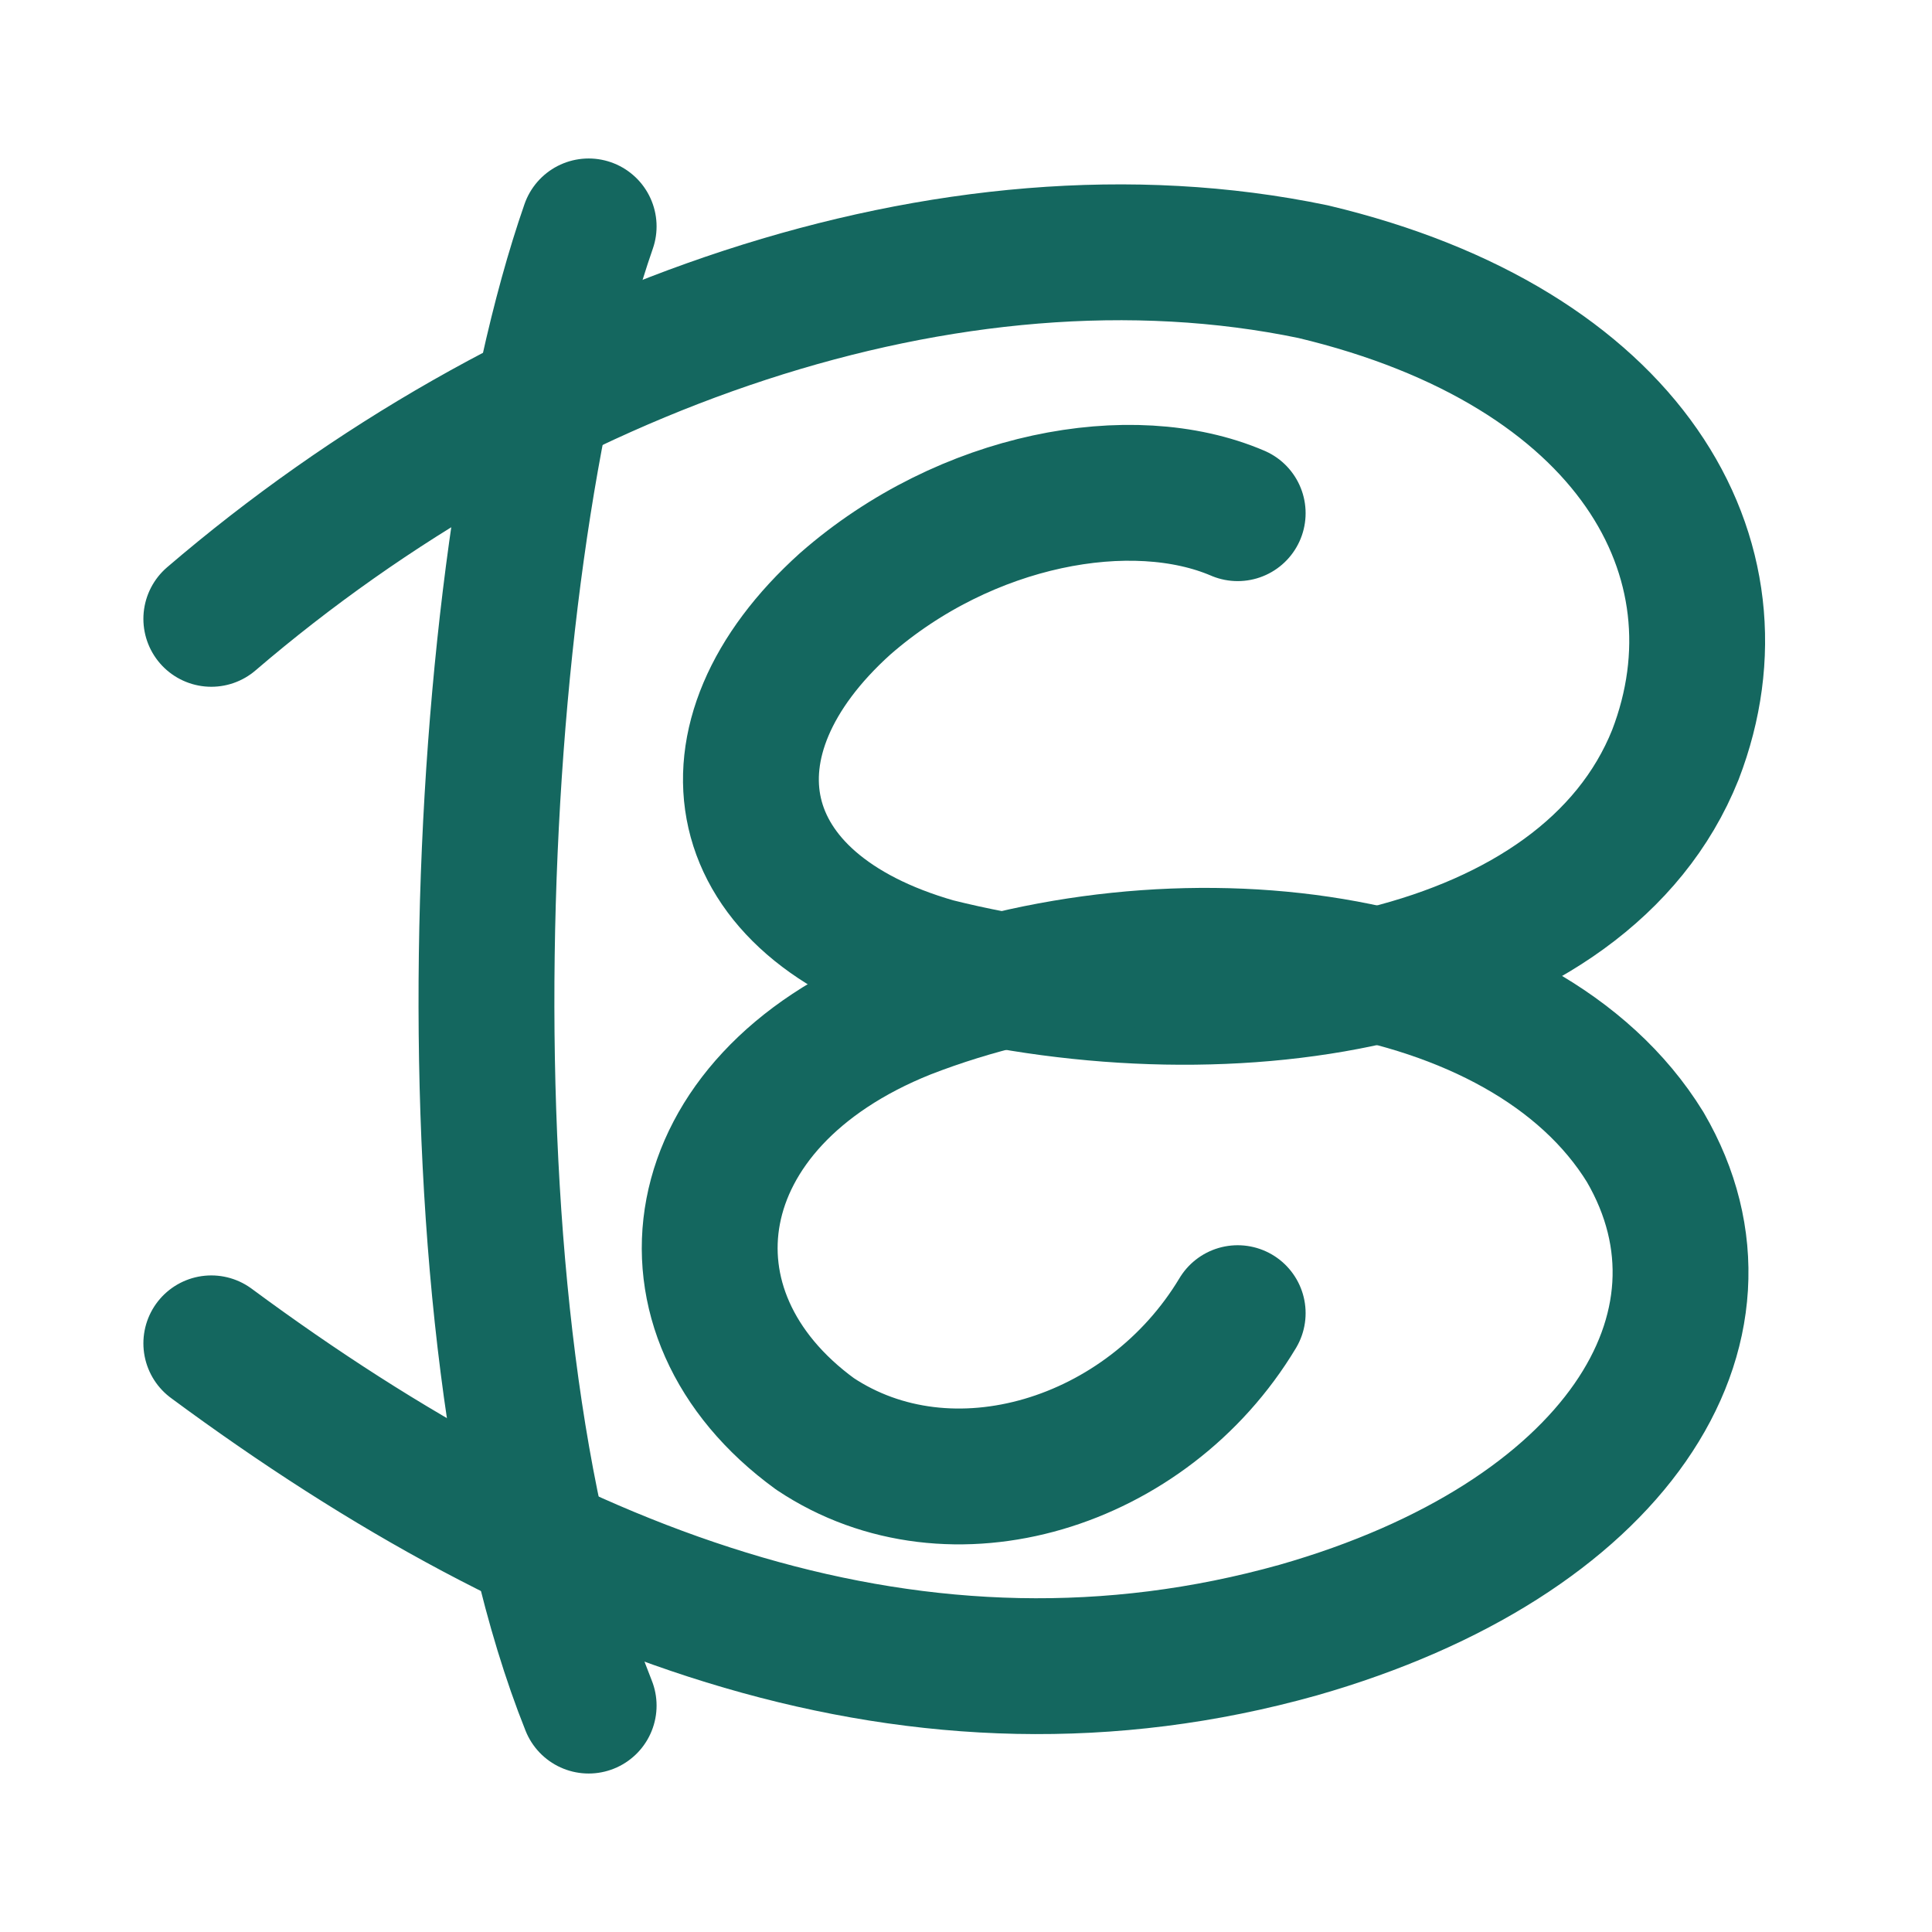
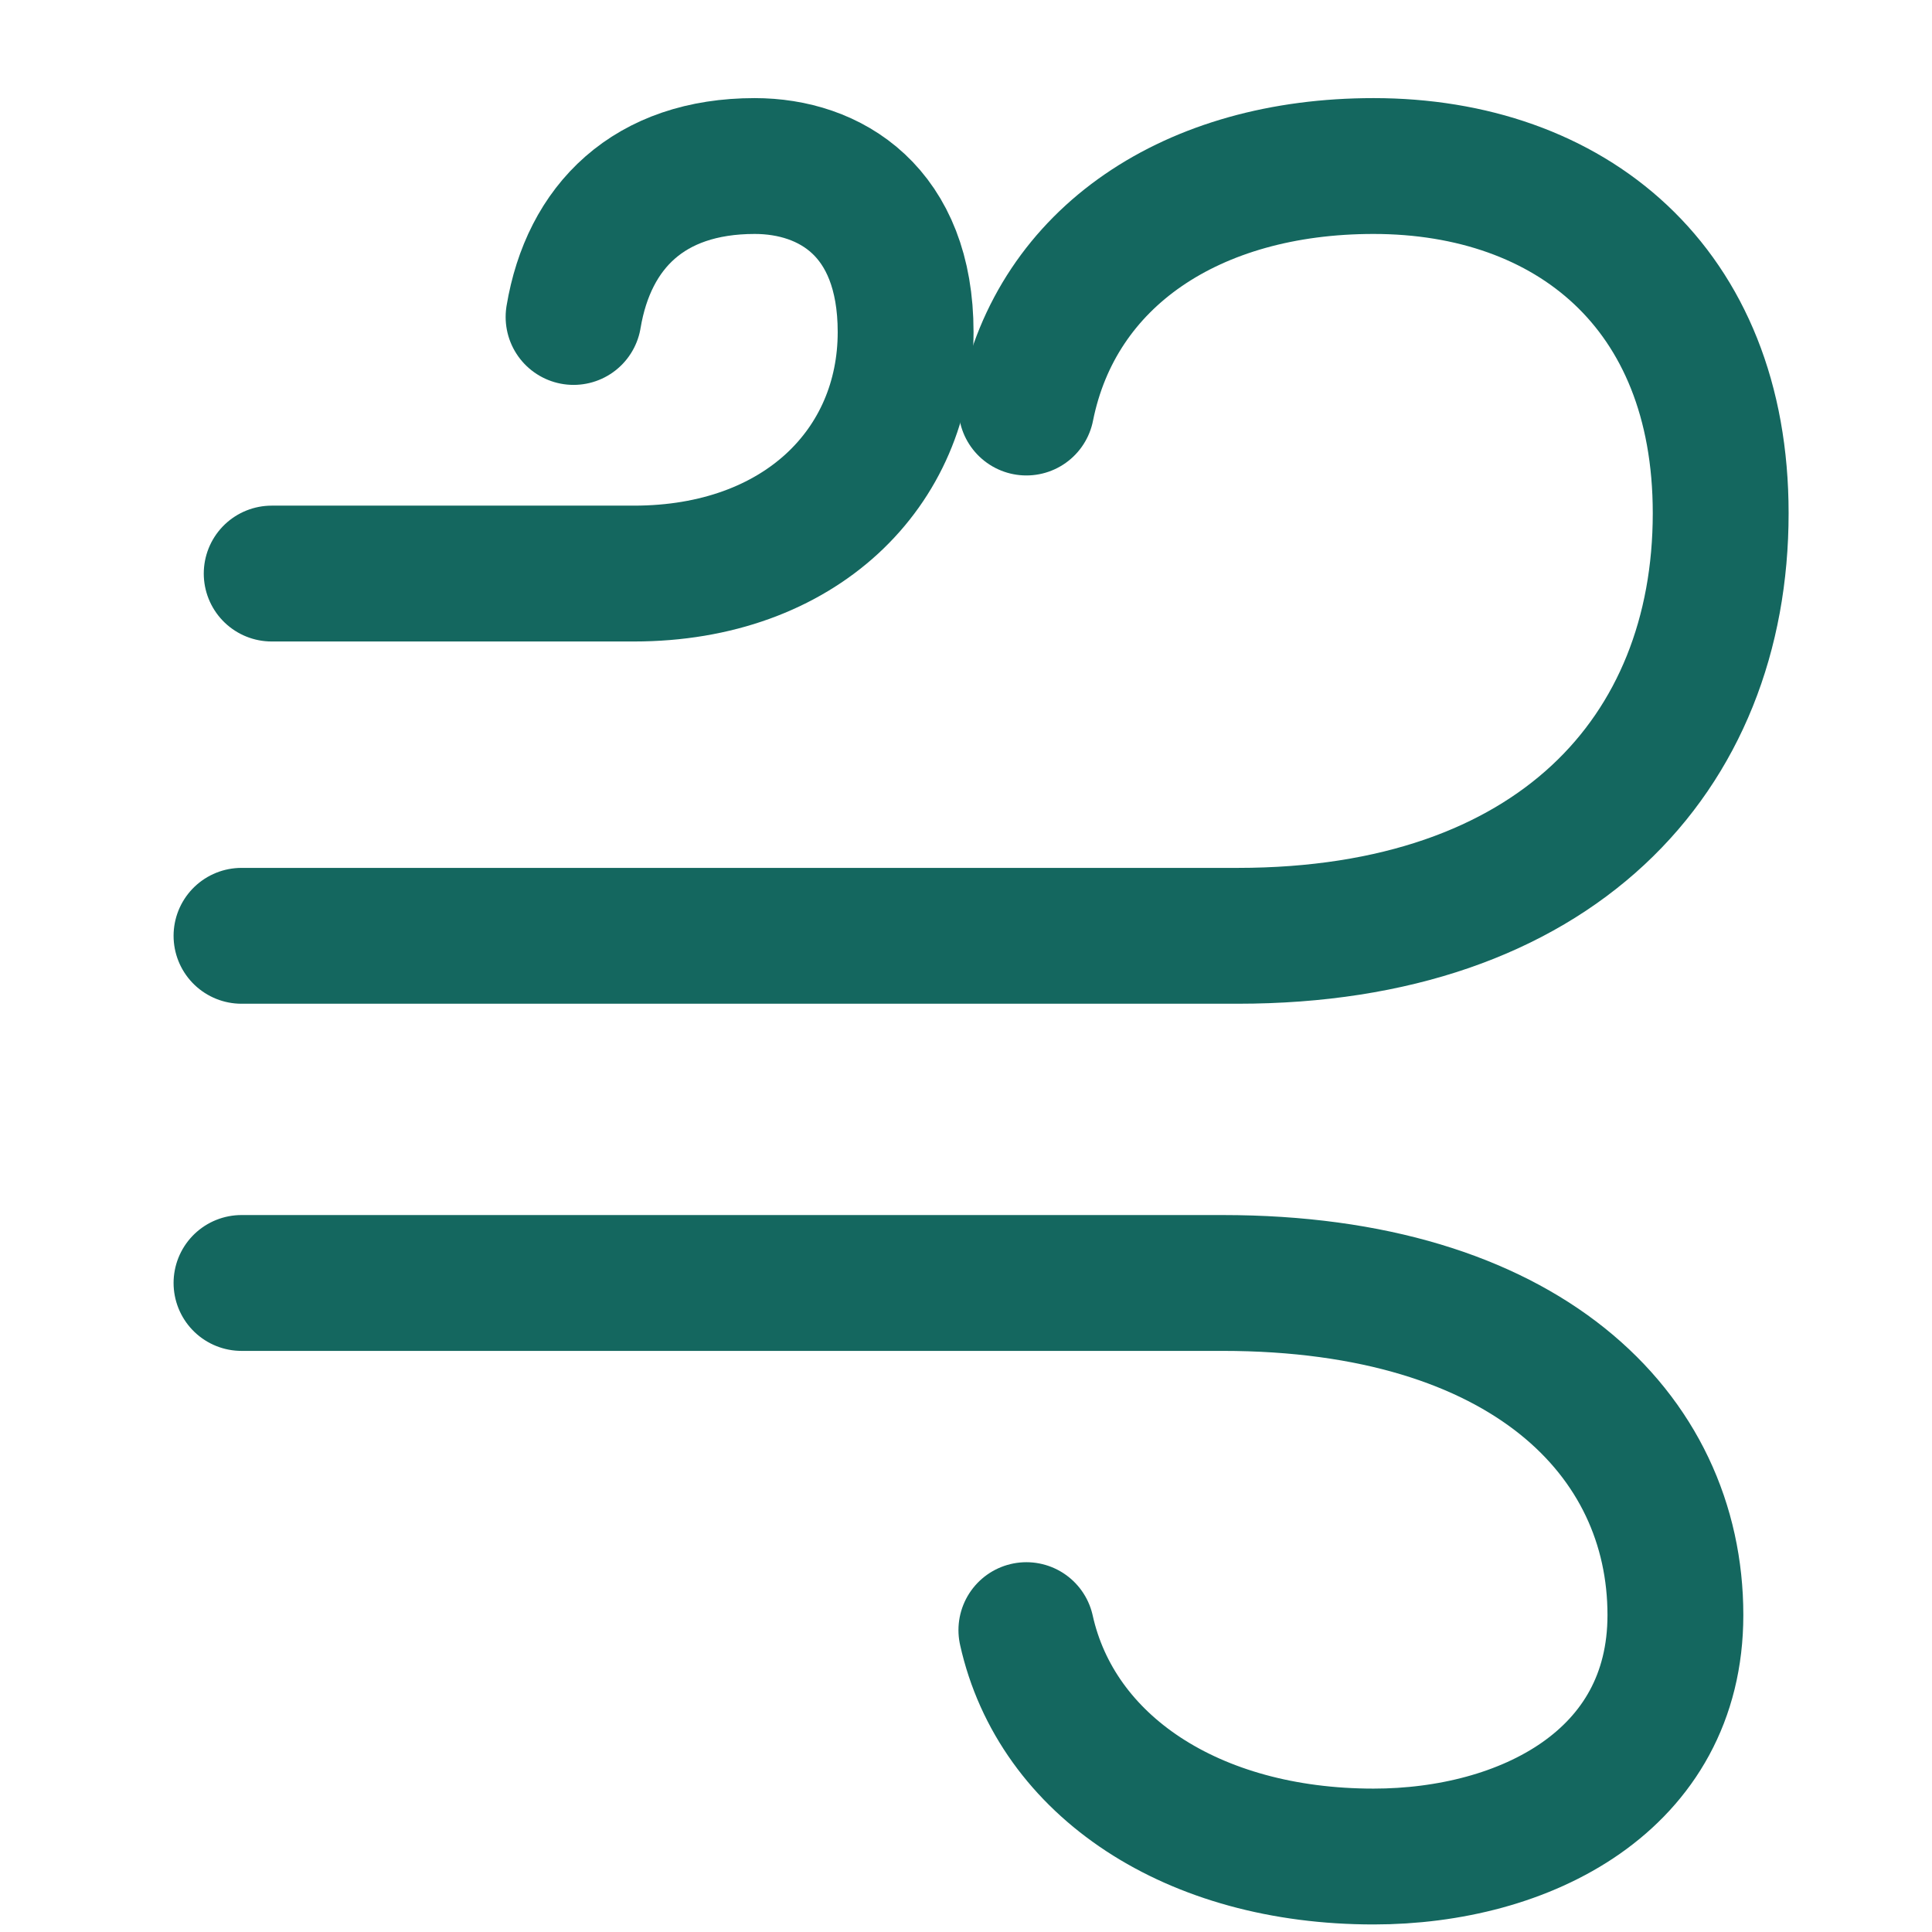
<svg xmlns="http://www.w3.org/2000/svg" width="128" height="128" viewBox="0 0 128 128" role="img" aria-labelledby="title">
-   <path d="M39 15C31 38 29 88 39 113" fill="none" stroke-width="9" stroke-linecap="round" stroke-linejoin="round" stroke="#14675F" />
-   <path d="M14 41C35 23 63 13 87 18C108 23 116 37 111 50C105 65 82 69 62 64C48 60 46 49 56 40C64 33 75 31 82 34" fill="none" stroke-width="9" stroke-linecap="round" stroke-linejoin="round" stroke="#14675F" />
-   <path d="M14 89C37 106 61 115 86 108C107 102 116 88 109 76C101 63 78 60 60 67C45 73 43 87 54 95C63 101 76 97 82 87" fill="none" stroke-width="9" stroke-linecap="round" stroke-linejoin="round" stroke="#14675F" />
+   <path d="M18 38H42C53 38 60 31 60 22C60 14 55 11 50 11C43 11 39 15 38 21" fill="none" stroke-width="9" stroke-linecap="round" stroke-linejoin="round" stroke="#14675F" />
+   <path d="M16 62H82C103 62 114 50 114 34C114 19 104 11 91 11C79 11 70 17 68 27" fill="none" stroke-width="9" stroke-linecap="round" stroke-linejoin="round" stroke="#14675F" />
+   <path d="M16 85H81C101 85 111 95 111 107C111 118 101 123 91 123C79 123 70 117 68 108" fill="none" stroke-width="9" stroke-linecap="round" stroke-linejoin="round" stroke="#14675F" />
</svg>
